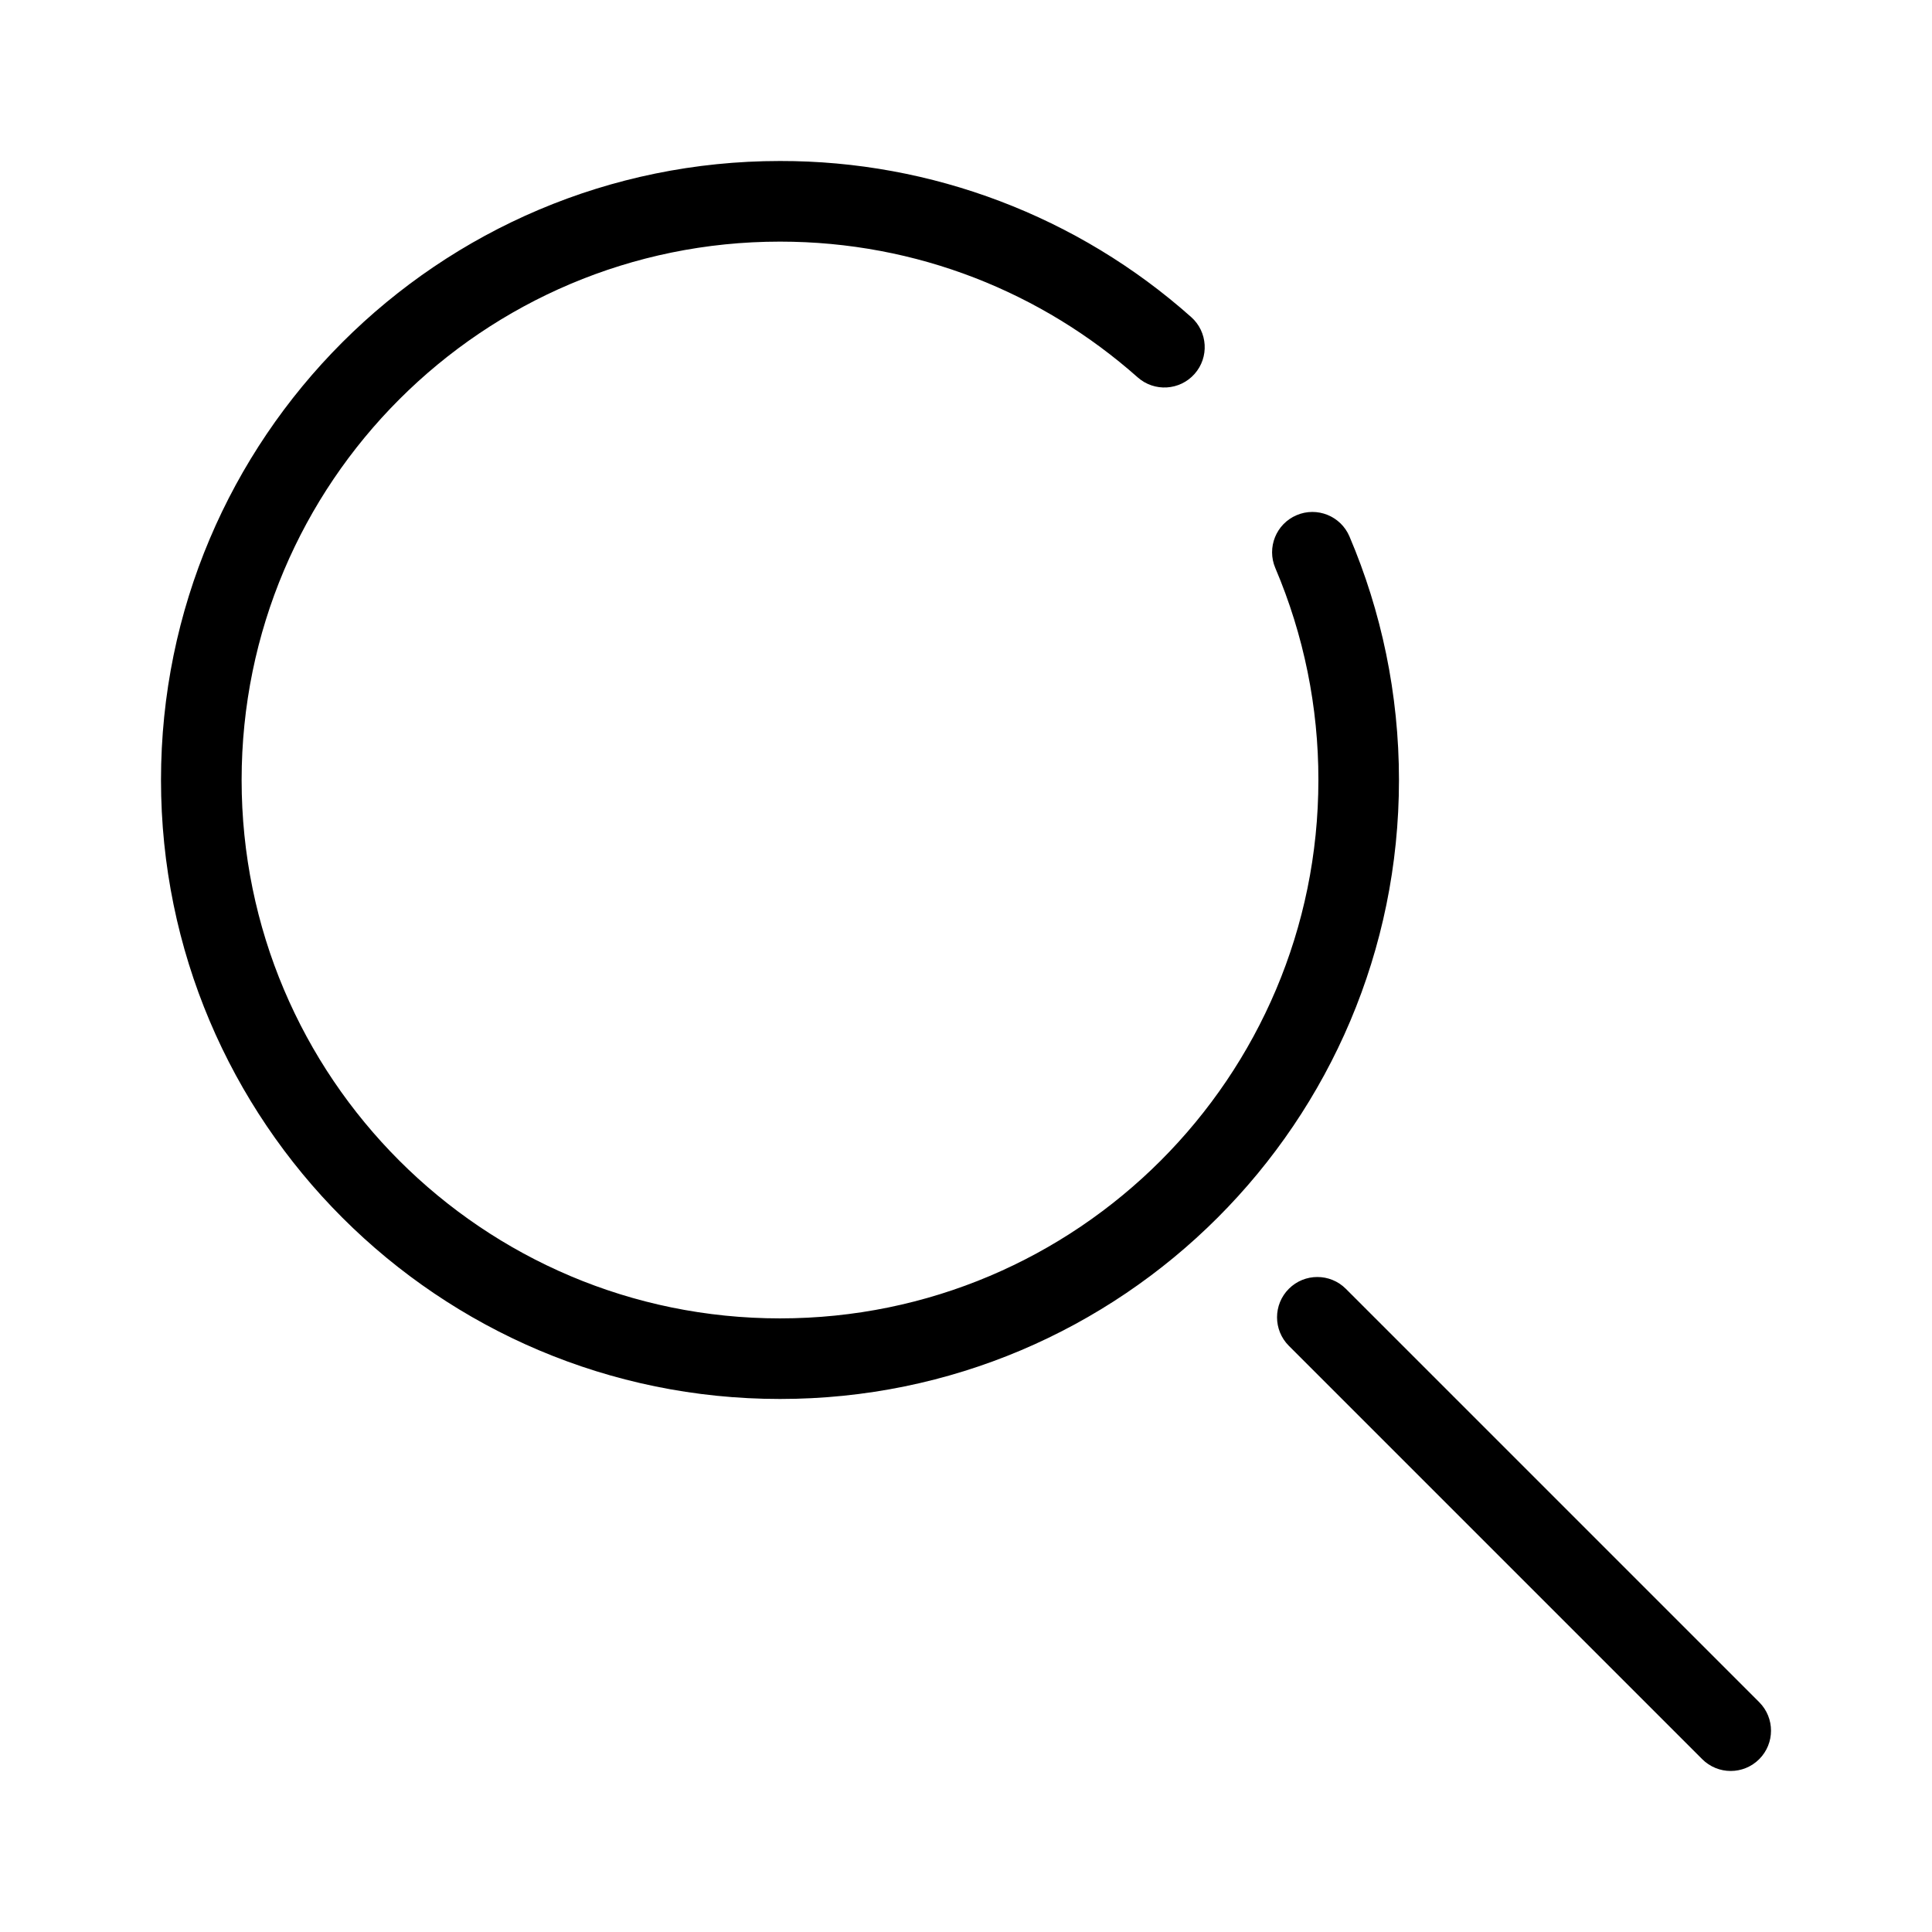
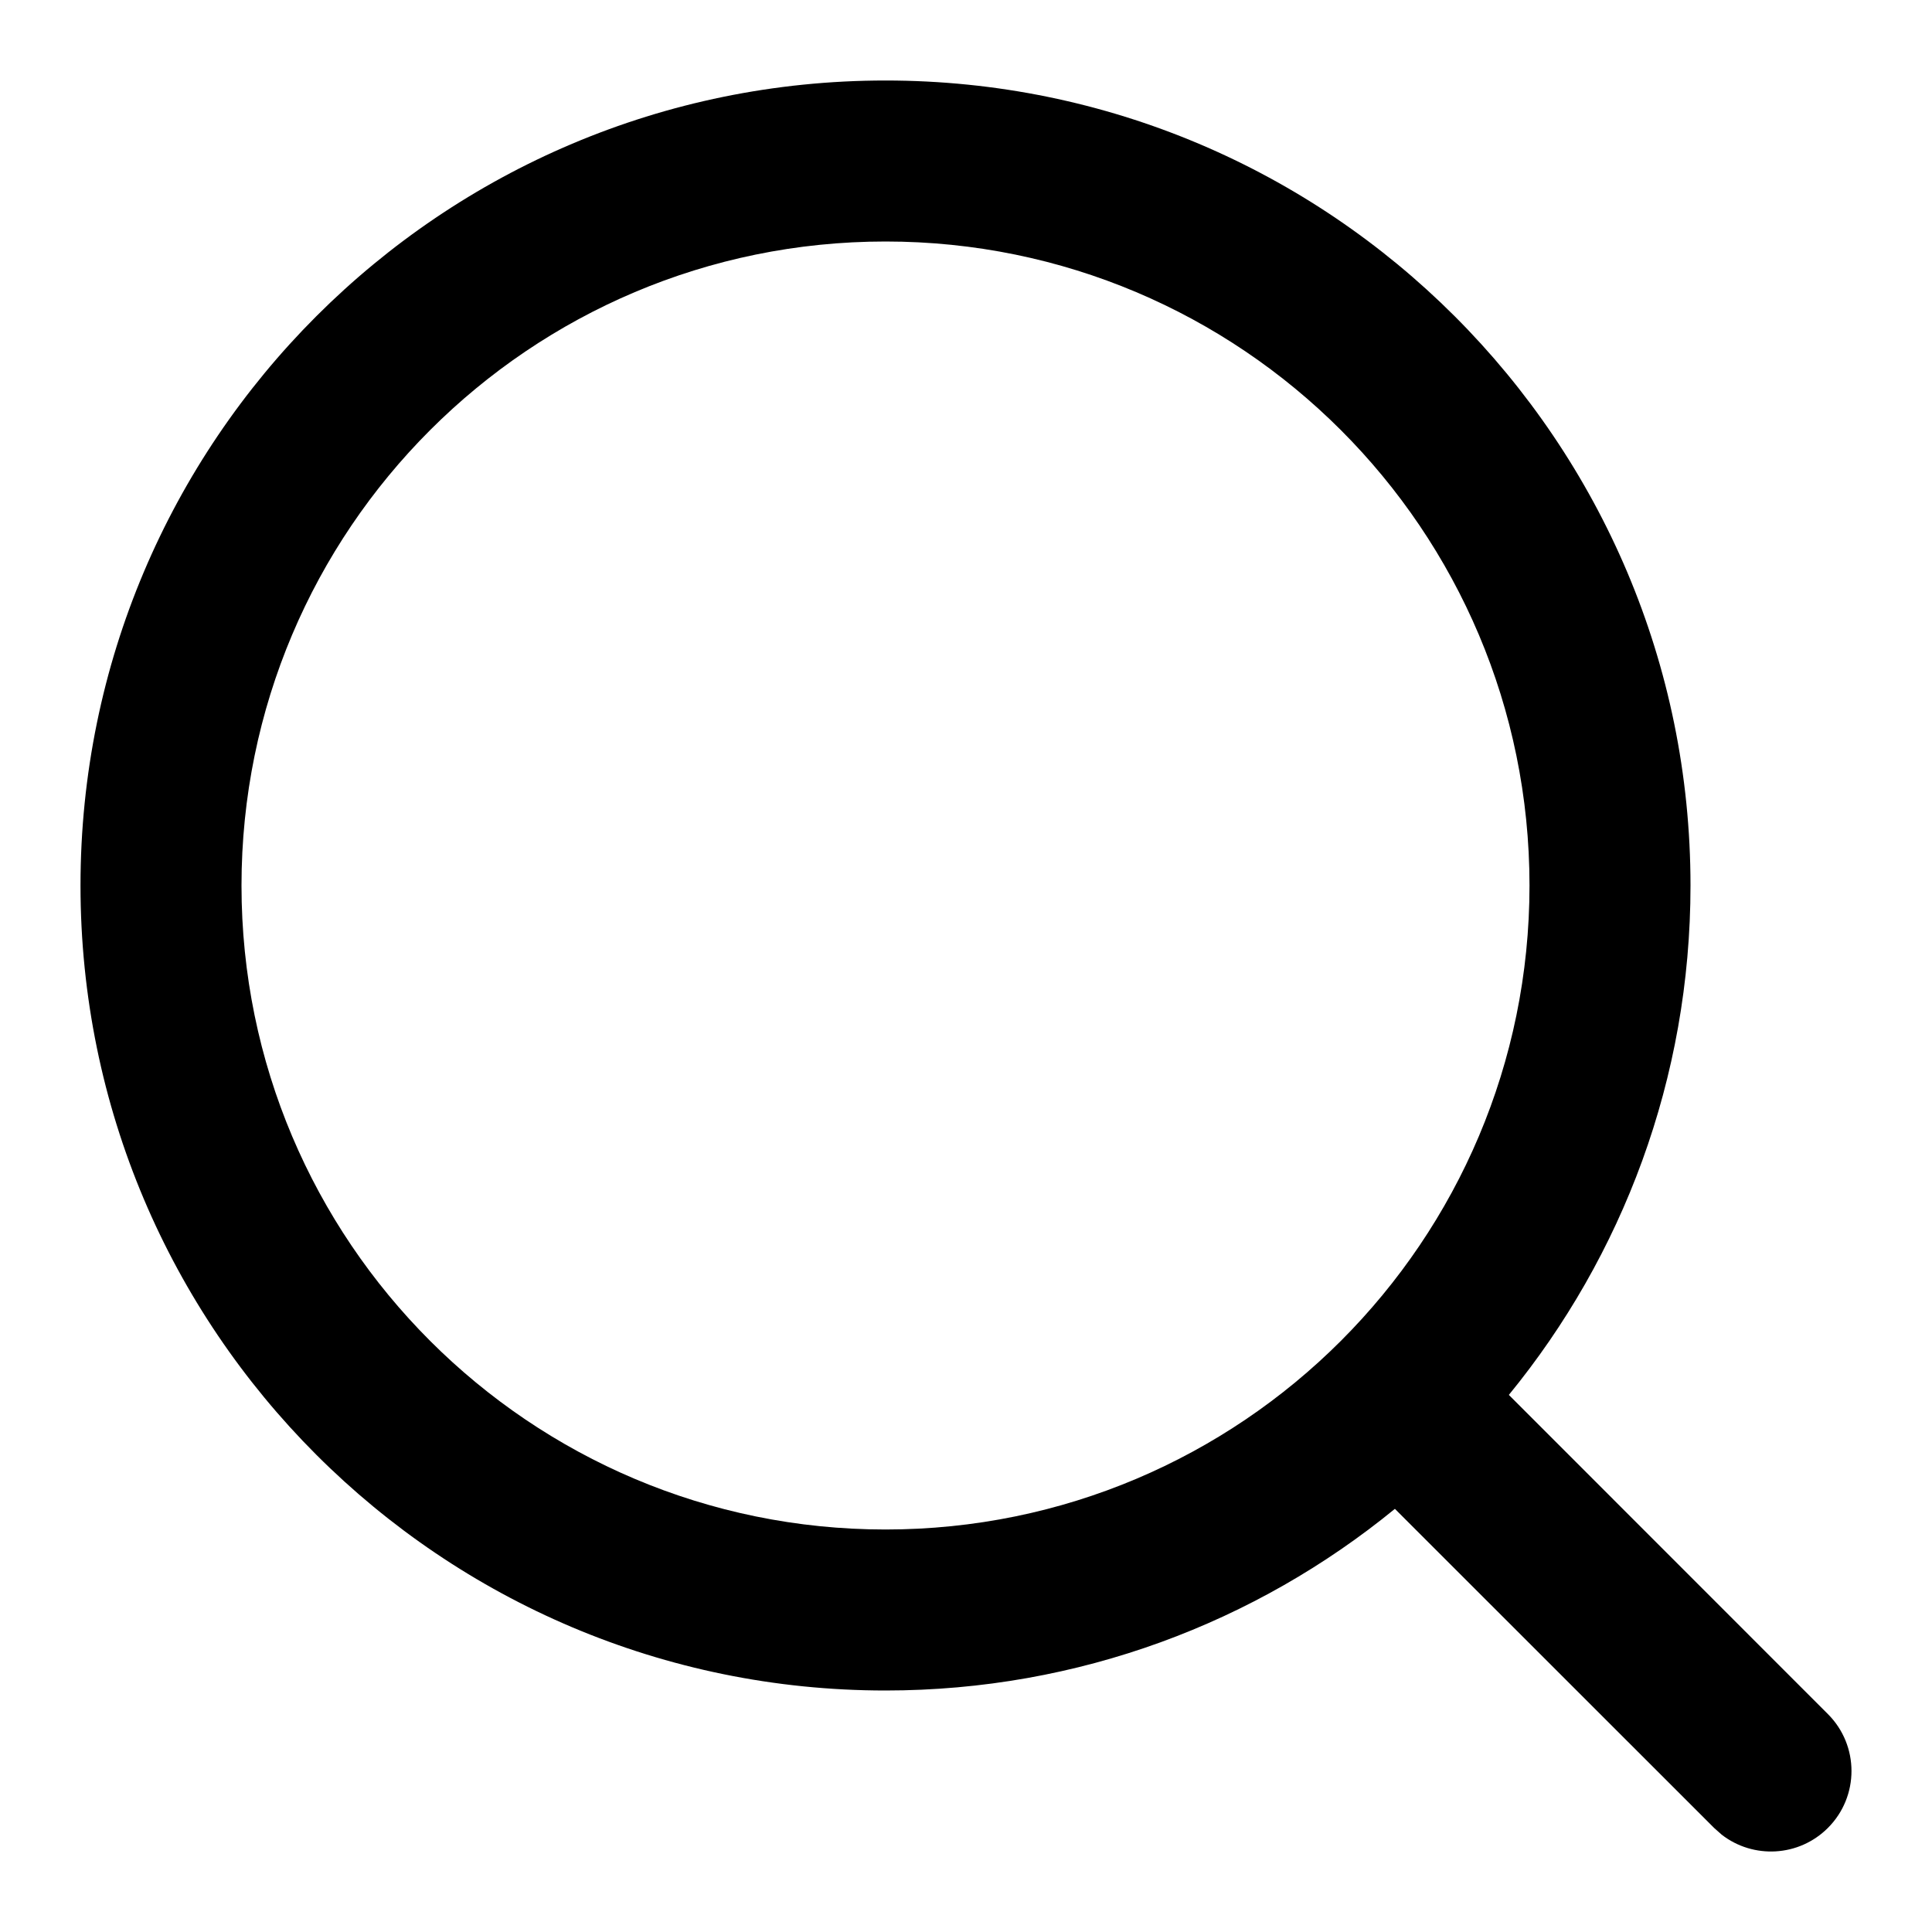
- <svg xmlns="http://www.w3.org/2000/svg" width="48" height="48">
-   <path id="icon" fill="currentColor" fill-rule="evenodd" d="M6.003 19.379c0-7.386 5.99-13.376 13.376-13.376 3.412 0 6.515 1.27 8.886 3.372a1.001 1.001 0 1 0 1.329-1.498A15.33 15.33 0 0 0 19.379 4C10.887 4 4 10.887 4 19.379c0 8.491 6.887 15.378 15.379 15.378 8.491 0 15.378-6.887 15.378-15.378 0-2.14-.439-4.194-1.23-6.051a1.001 1.001 0 1 0-1.842.785 13.4 13.4 0 0 1 1.07 5.266c0 7.385-5.991 13.376-13.376 13.376-7.386 0-13.376-5.991-13.376-13.376M33.437 32.02a1.001 1.001 0 0 0-1.416 1.416l10.27 10.27a1.001 1.001 0 1 0 1.416-1.416z" clip-rule="evenodd" />
+ <svg xmlns="http://www.w3.org/2000/svg" width="48" height="48" fill="none">
+   <path id="icon" fill-rule="evenodd" clip-rule="evenodd" d="M 22 2 C 33.046 2 42 10.954 42 22 C 42 26.802 40.308 31.208 37.487 34.656 L 45.414 42.586 C 46.195 43.367 46.195 44.633 45.414 45.414 C 44.693 46.135 43.559 46.191 42.774 45.581 L 42.586 45.414 L 34.656 37.487 C 31.208 40.308 26.802 42 22 42 C 10.954 42 2 33.046 2 22 C 2 10.954 10.954 2 22 2 Z M 22 6 C 13.163 6 6 13.163 6 22 C 6 30.837 13.163 38 22 38 C 30.837 38 38 30.837 38 22 C 38 13.163 30.837 6 22 6 Z" fill="currentColor" />
</svg>
